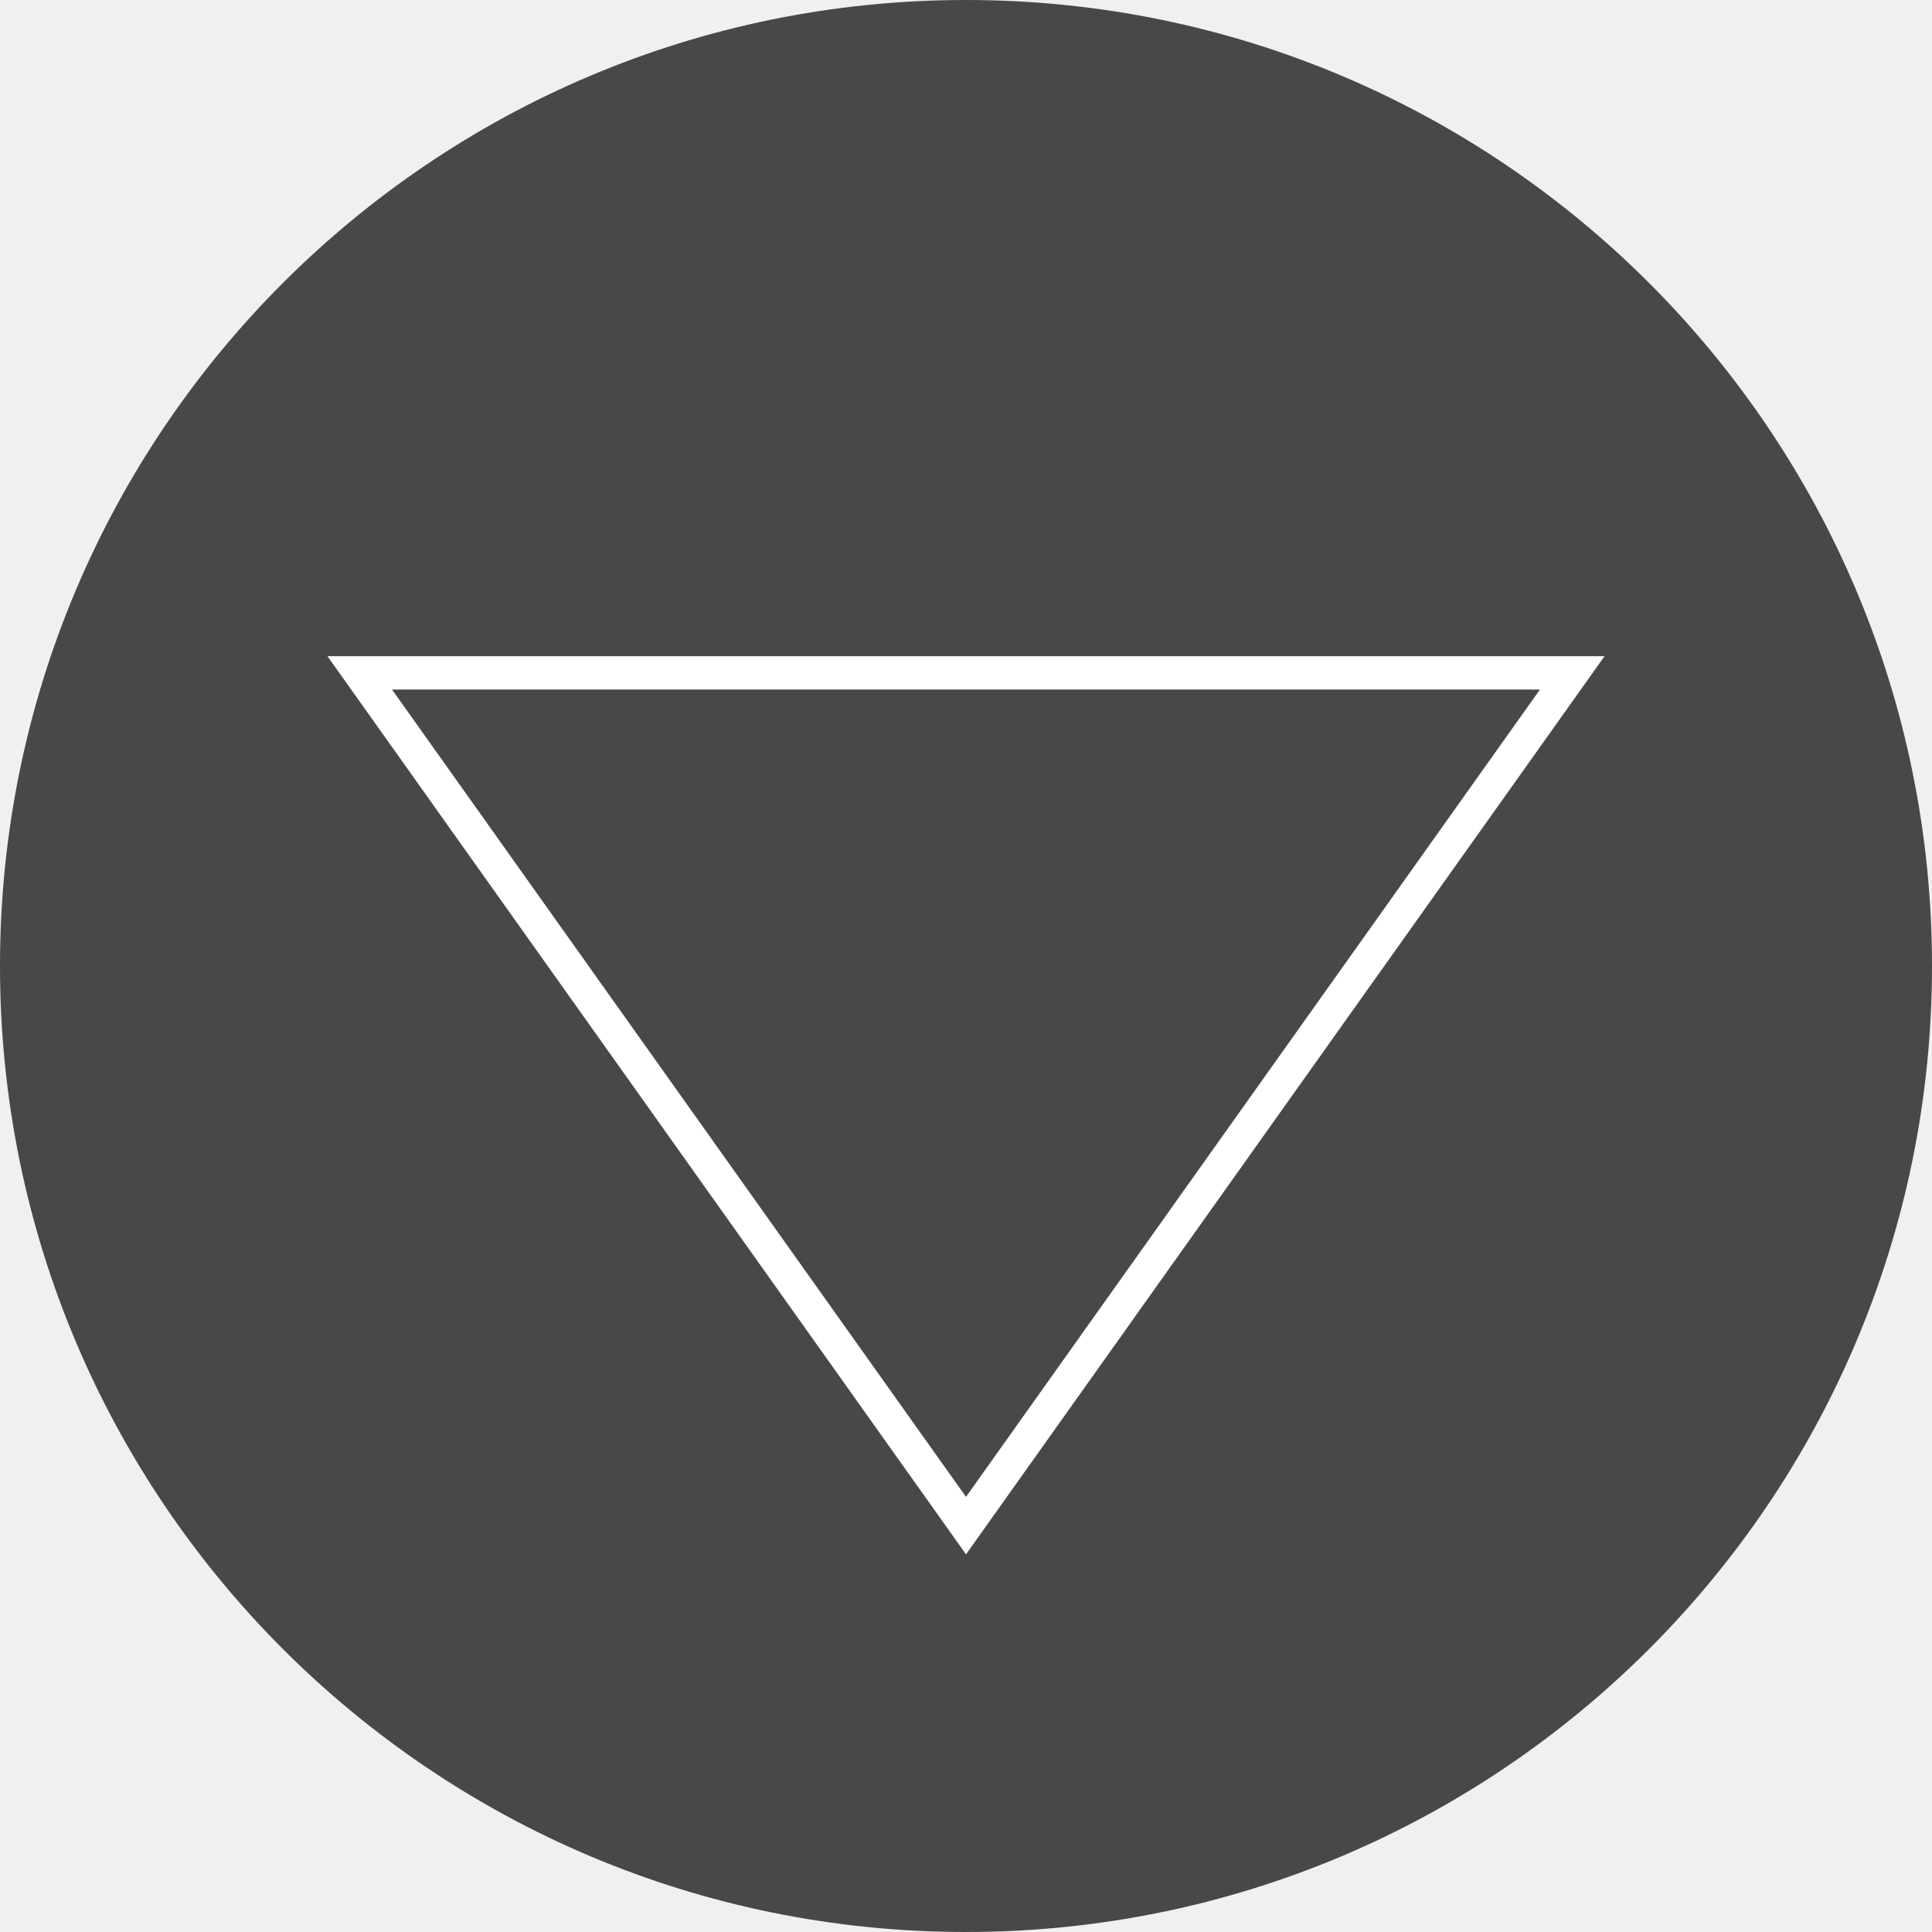
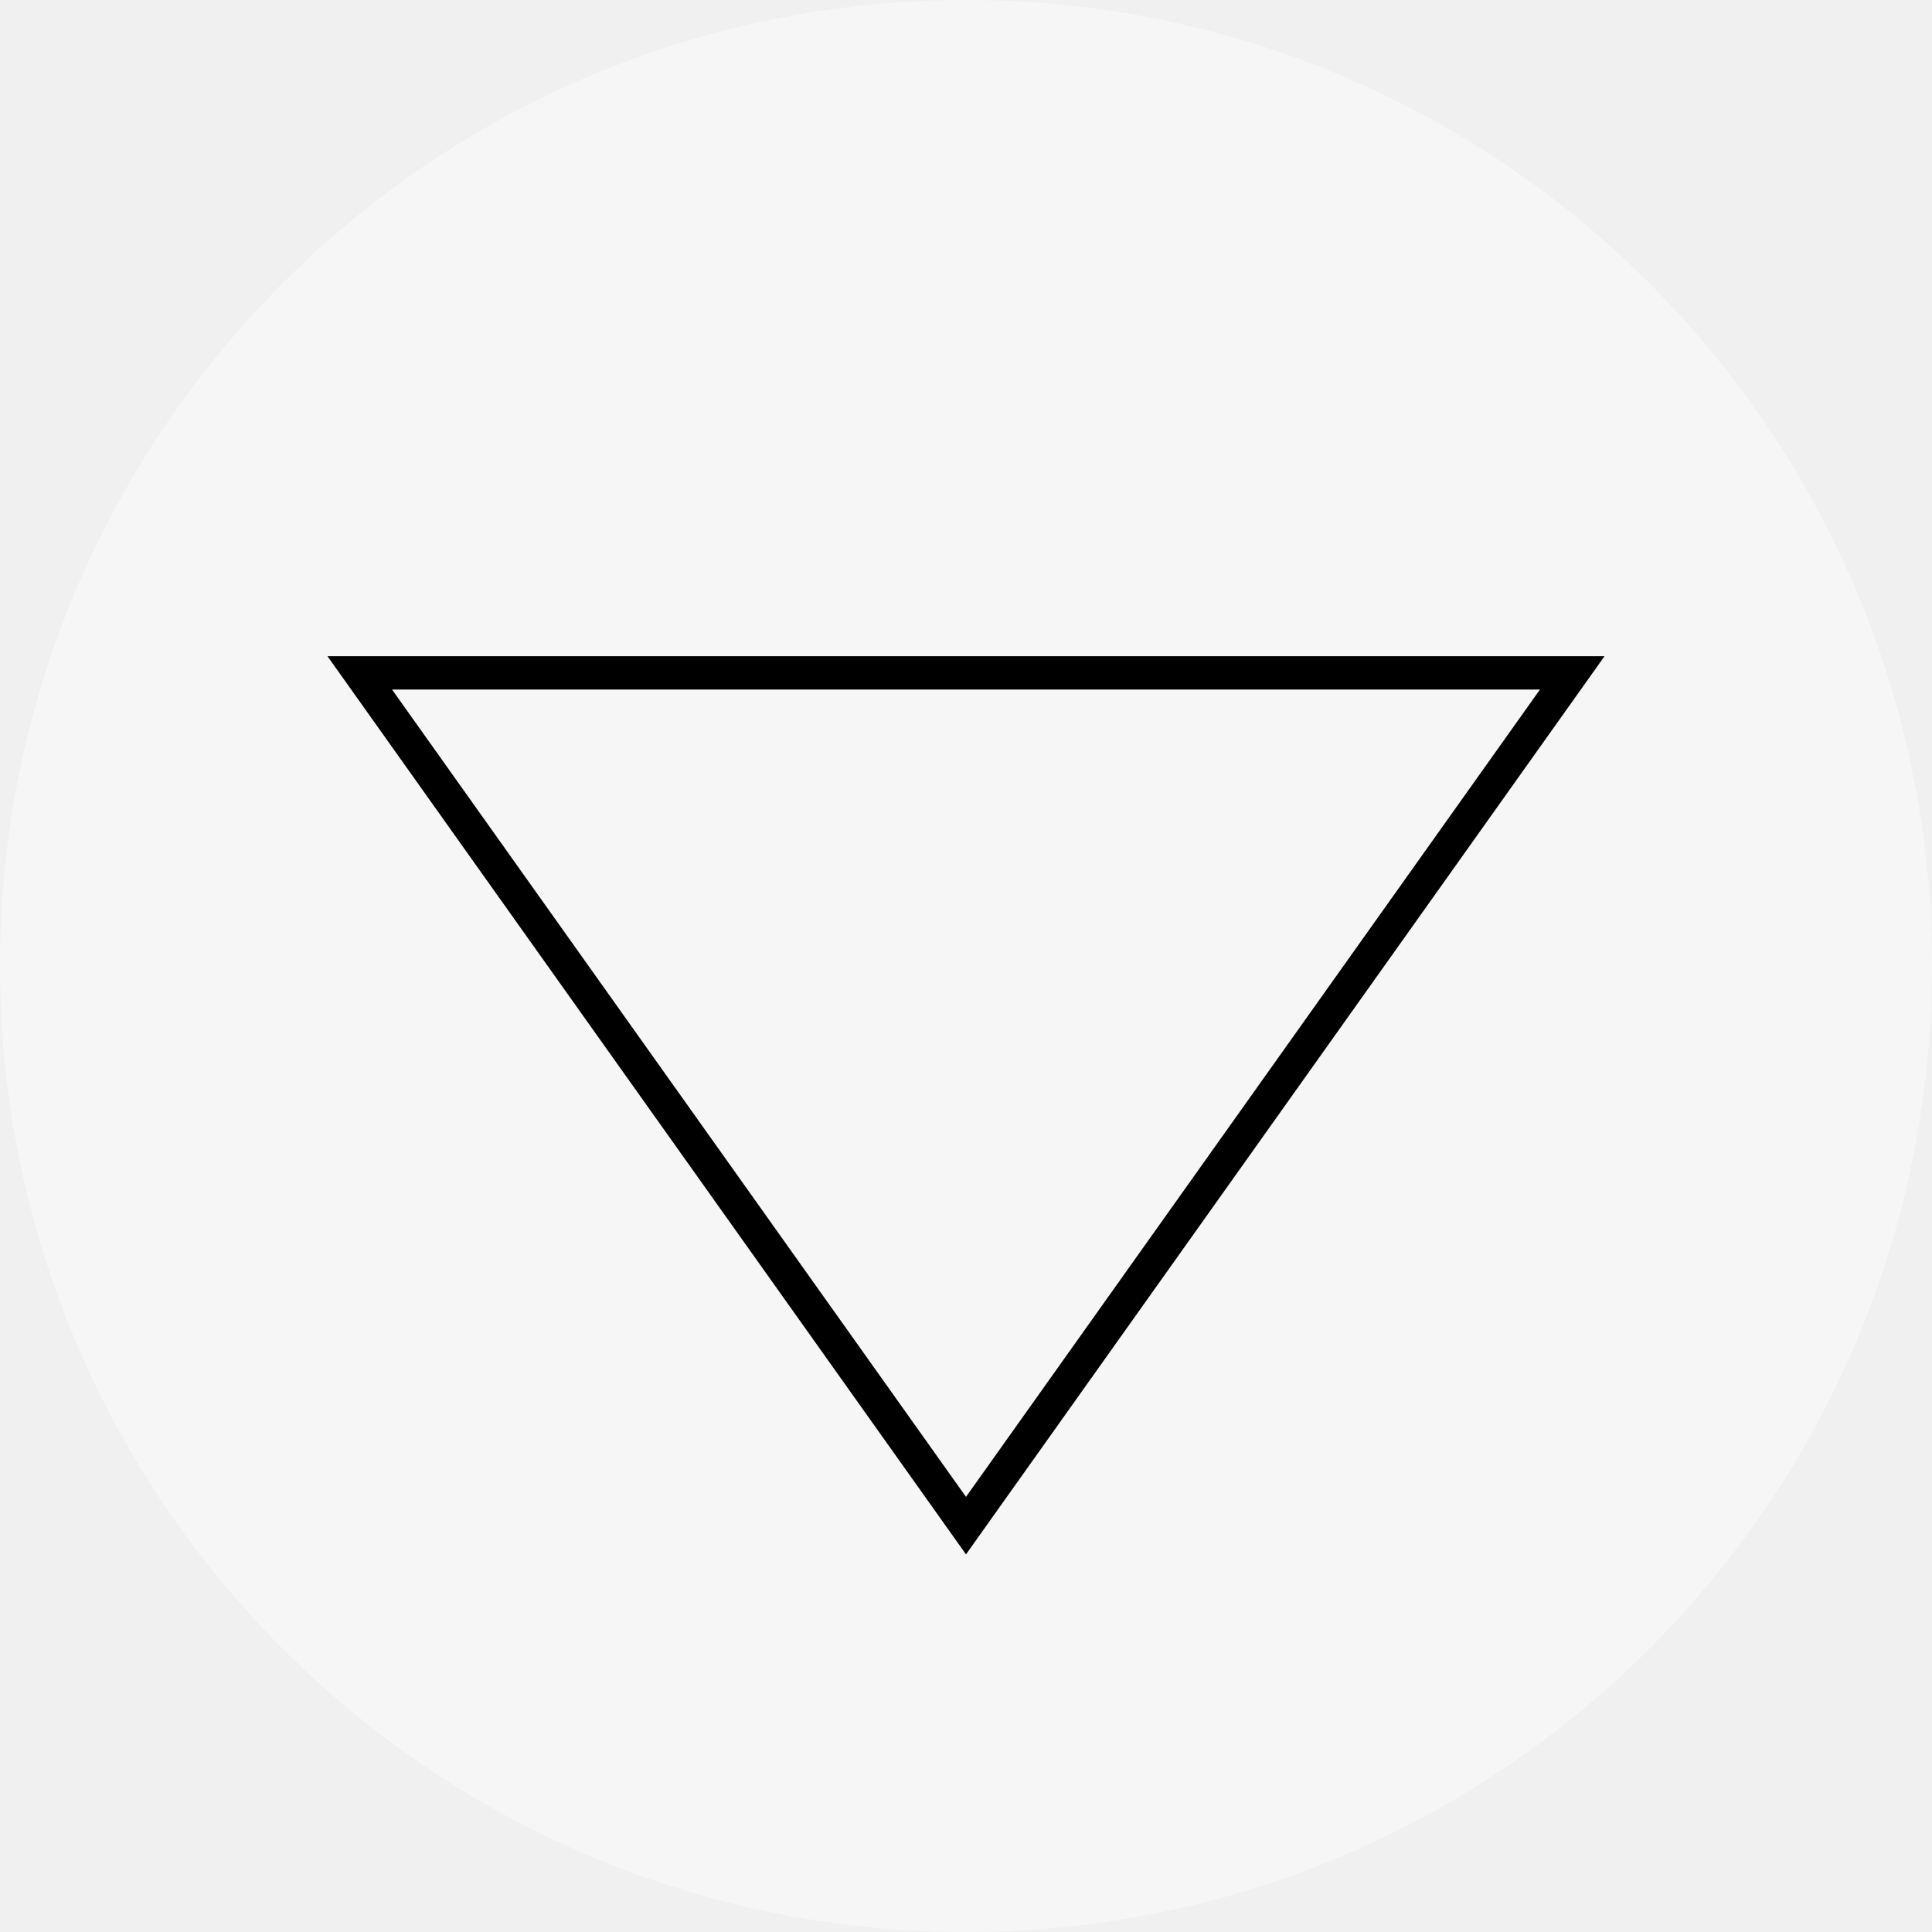
<svg xmlns="http://www.w3.org/2000/svg" id="Capa_1" width="58" height="58" viewBox="0 0 58 58">
-   <style>.st0{opacity:.7}.st1{fill:none;stroke:#fff;stroke-miterlimit:10}</style>
+   <style>.st0{opacity:.4;fill:#fff;enable-background:new}.st1{fill:none;stroke:#000;stroke-miterlimit:10}</style>
  <circle class="st0" cx="29" cy="29" r="29" />
  <path class="st1" d="M29 45.8L10.8 20.2h36.4z" />
</svg>
